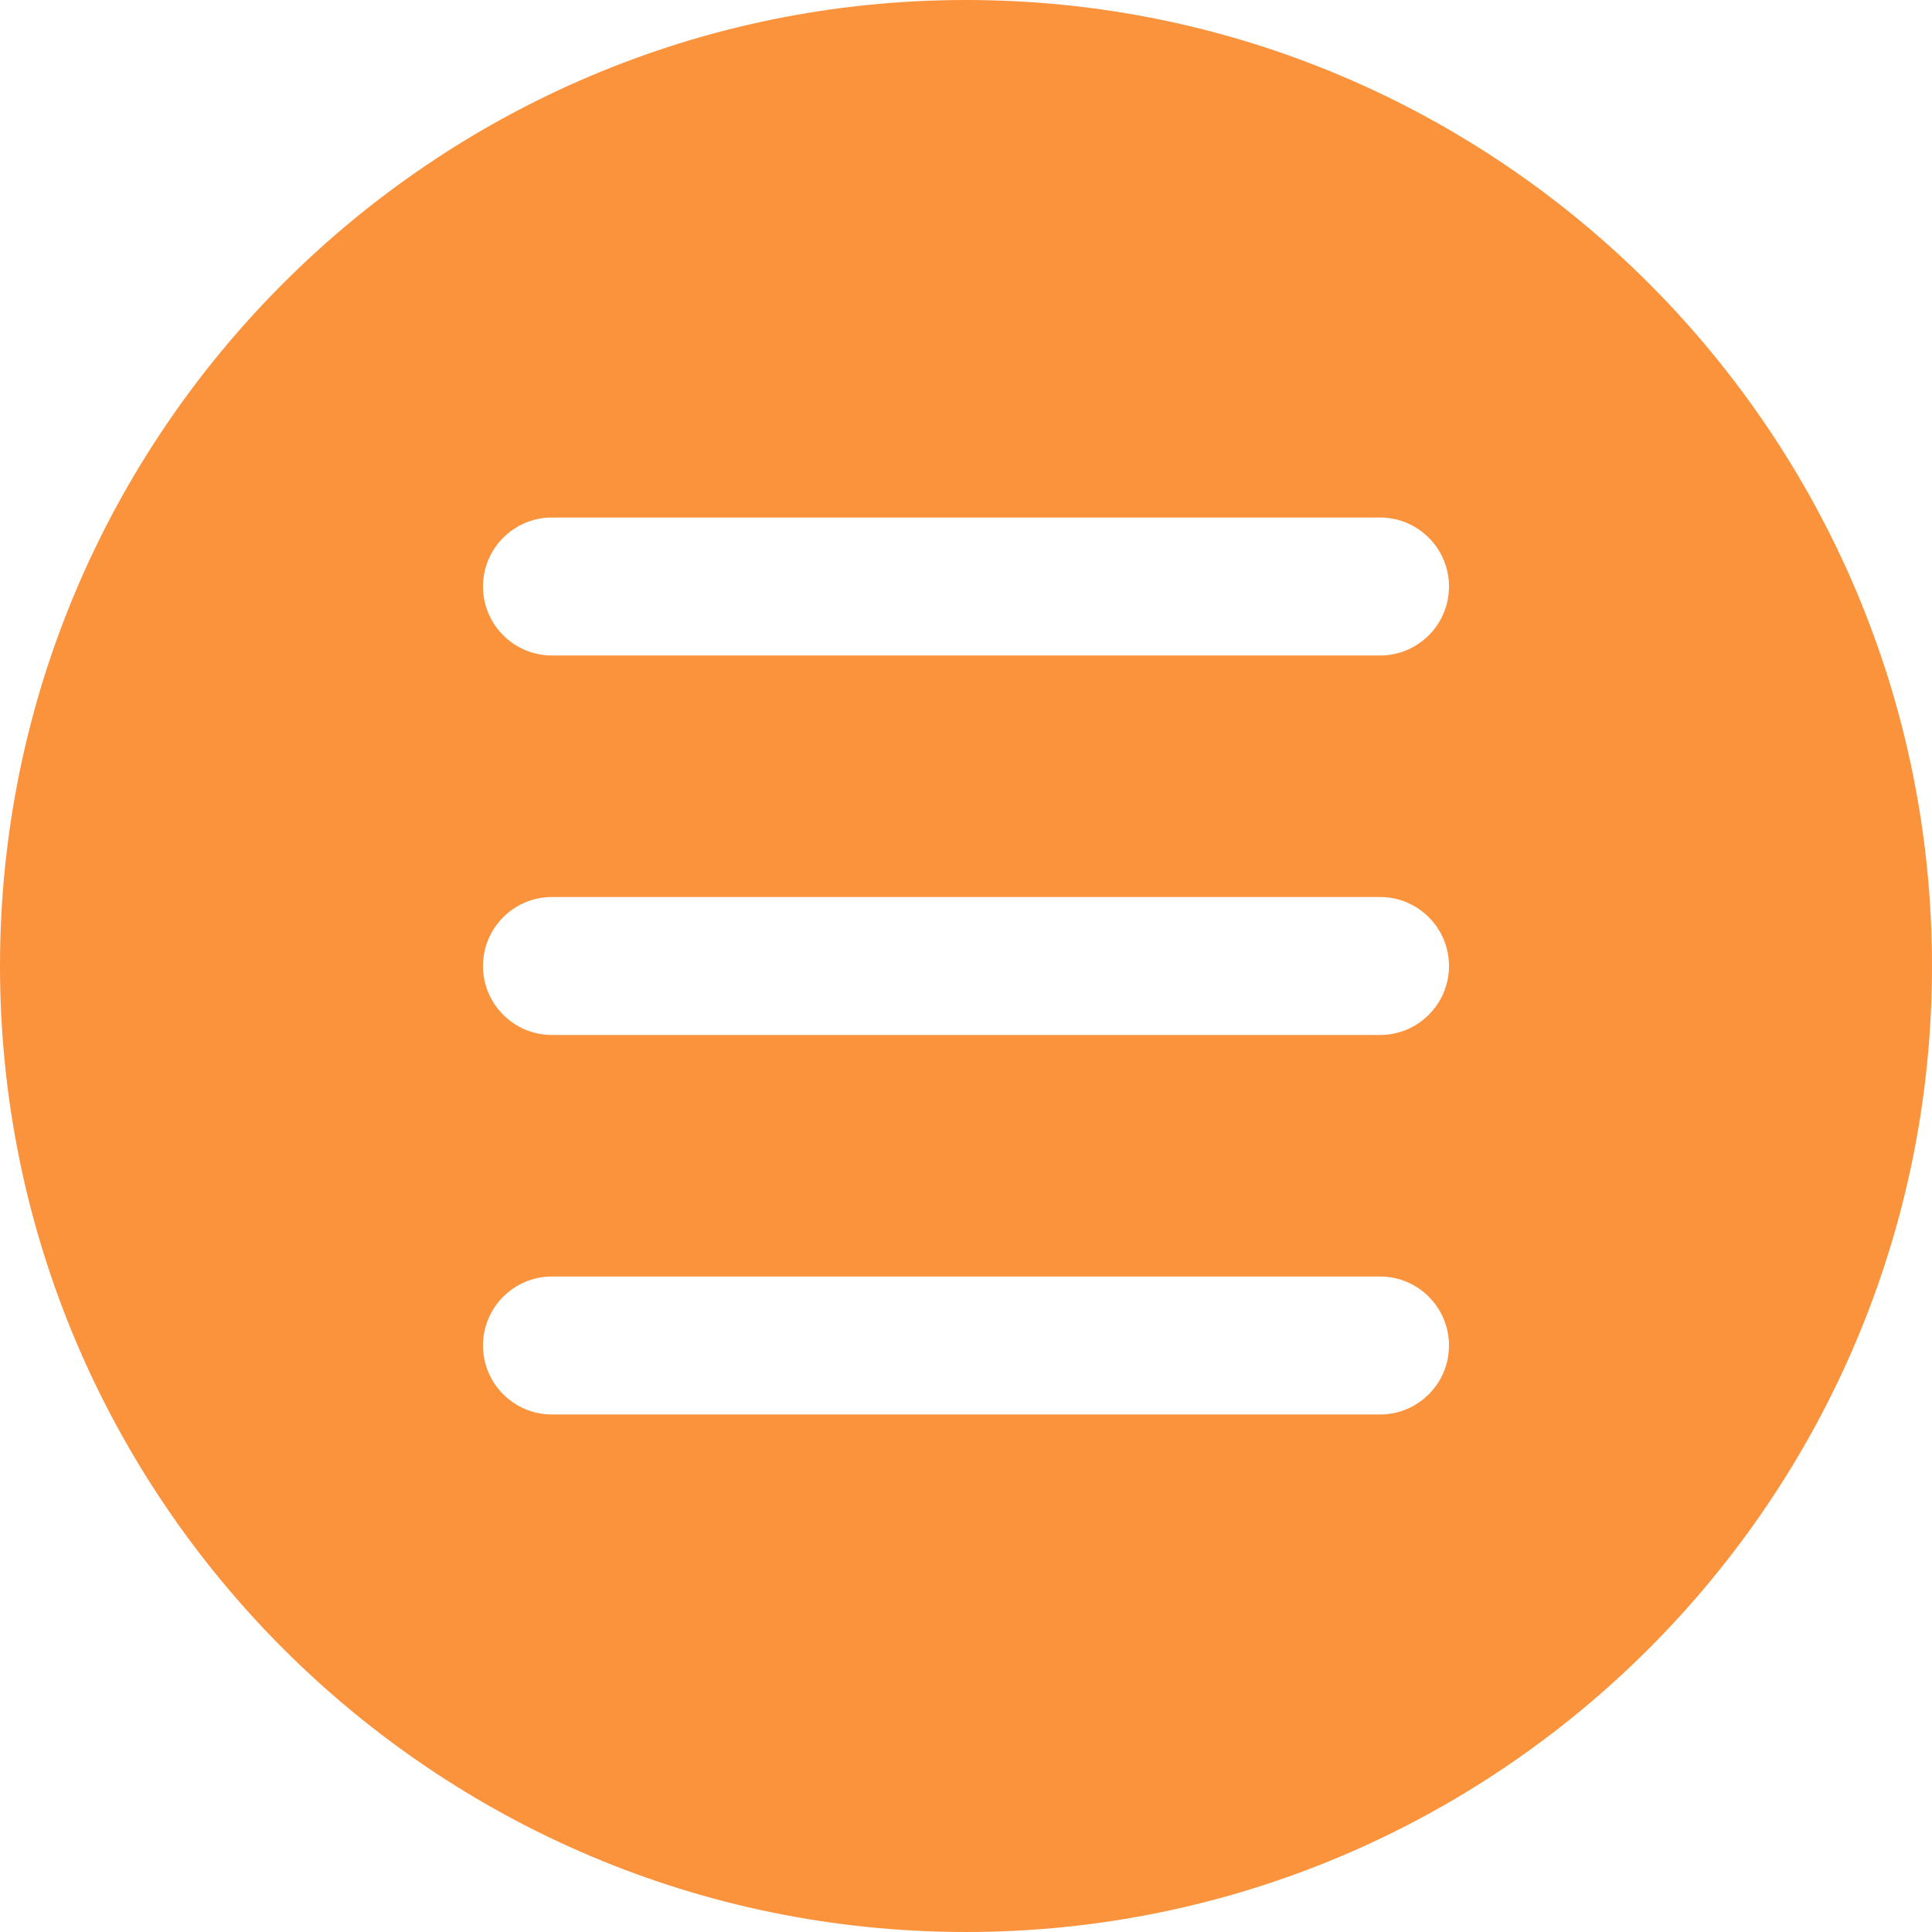
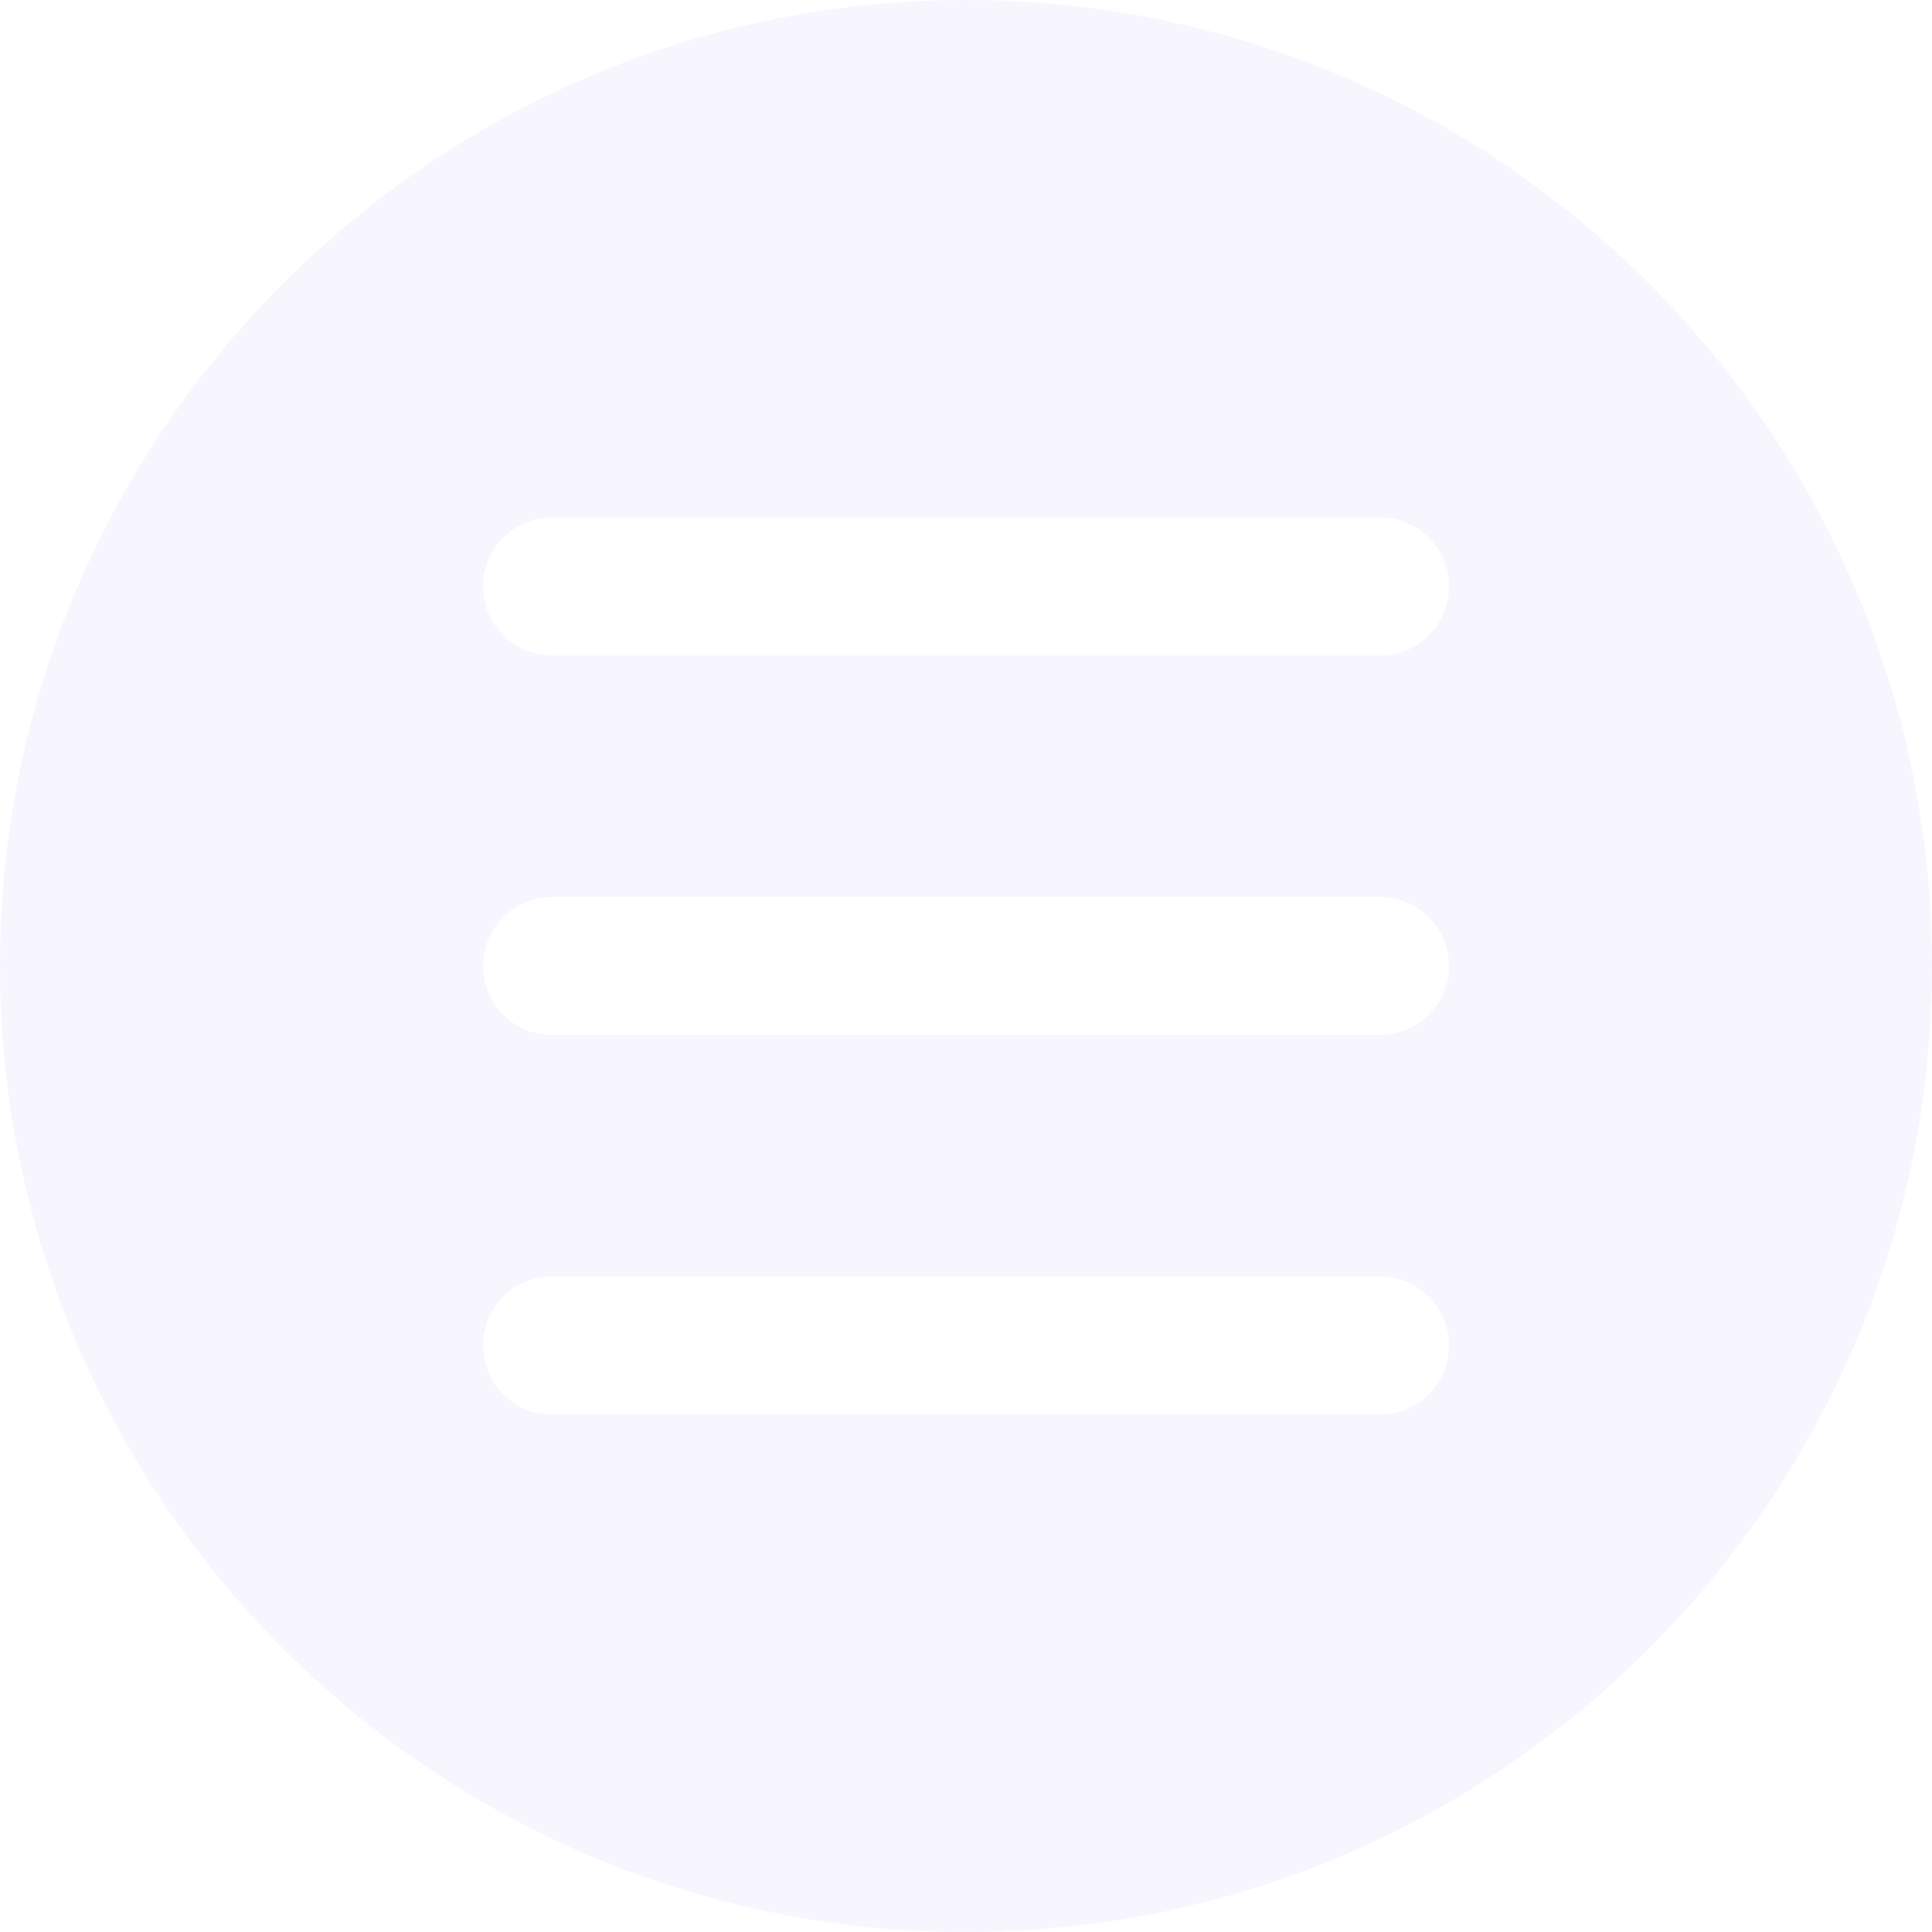
- <svg xmlns="http://www.w3.org/2000/svg" fill="#fb923c" height="800px" width="800px" version="1.1" id="Capa_1" viewBox="0 0 56 56" xml:space="preserve">
+ <svg xmlns="http://www.w3.org/2000/svg" fill="#f7f6ff" height="800px" width="800px" version="1.1" id="Capa_1" viewBox="0 0 56 56" xml:space="preserve">
  <path d="M28,0C12.561,0,0,12.561,0,28s12.561,28,28,28s28-12.561,28-28S43.439,0,28,0z M40,41H16c-1.104,0-2-0.896-2-2s0.896-2,2-2  h24c1.104,0,2,0.896,2,2S41.104,41,40,41z M40,30H16c-1.104,0-2-0.896-2-2s0.896-2,2-2h24c1.104,0,2,0.896,2,2S41.104,30,40,30z   M40,19H16c-1.104,0-2-0.896-2-2s0.896-2,2-2h24c1.104,0,2,0.896,2,2S41.104,19,40,19z" />
</svg>
